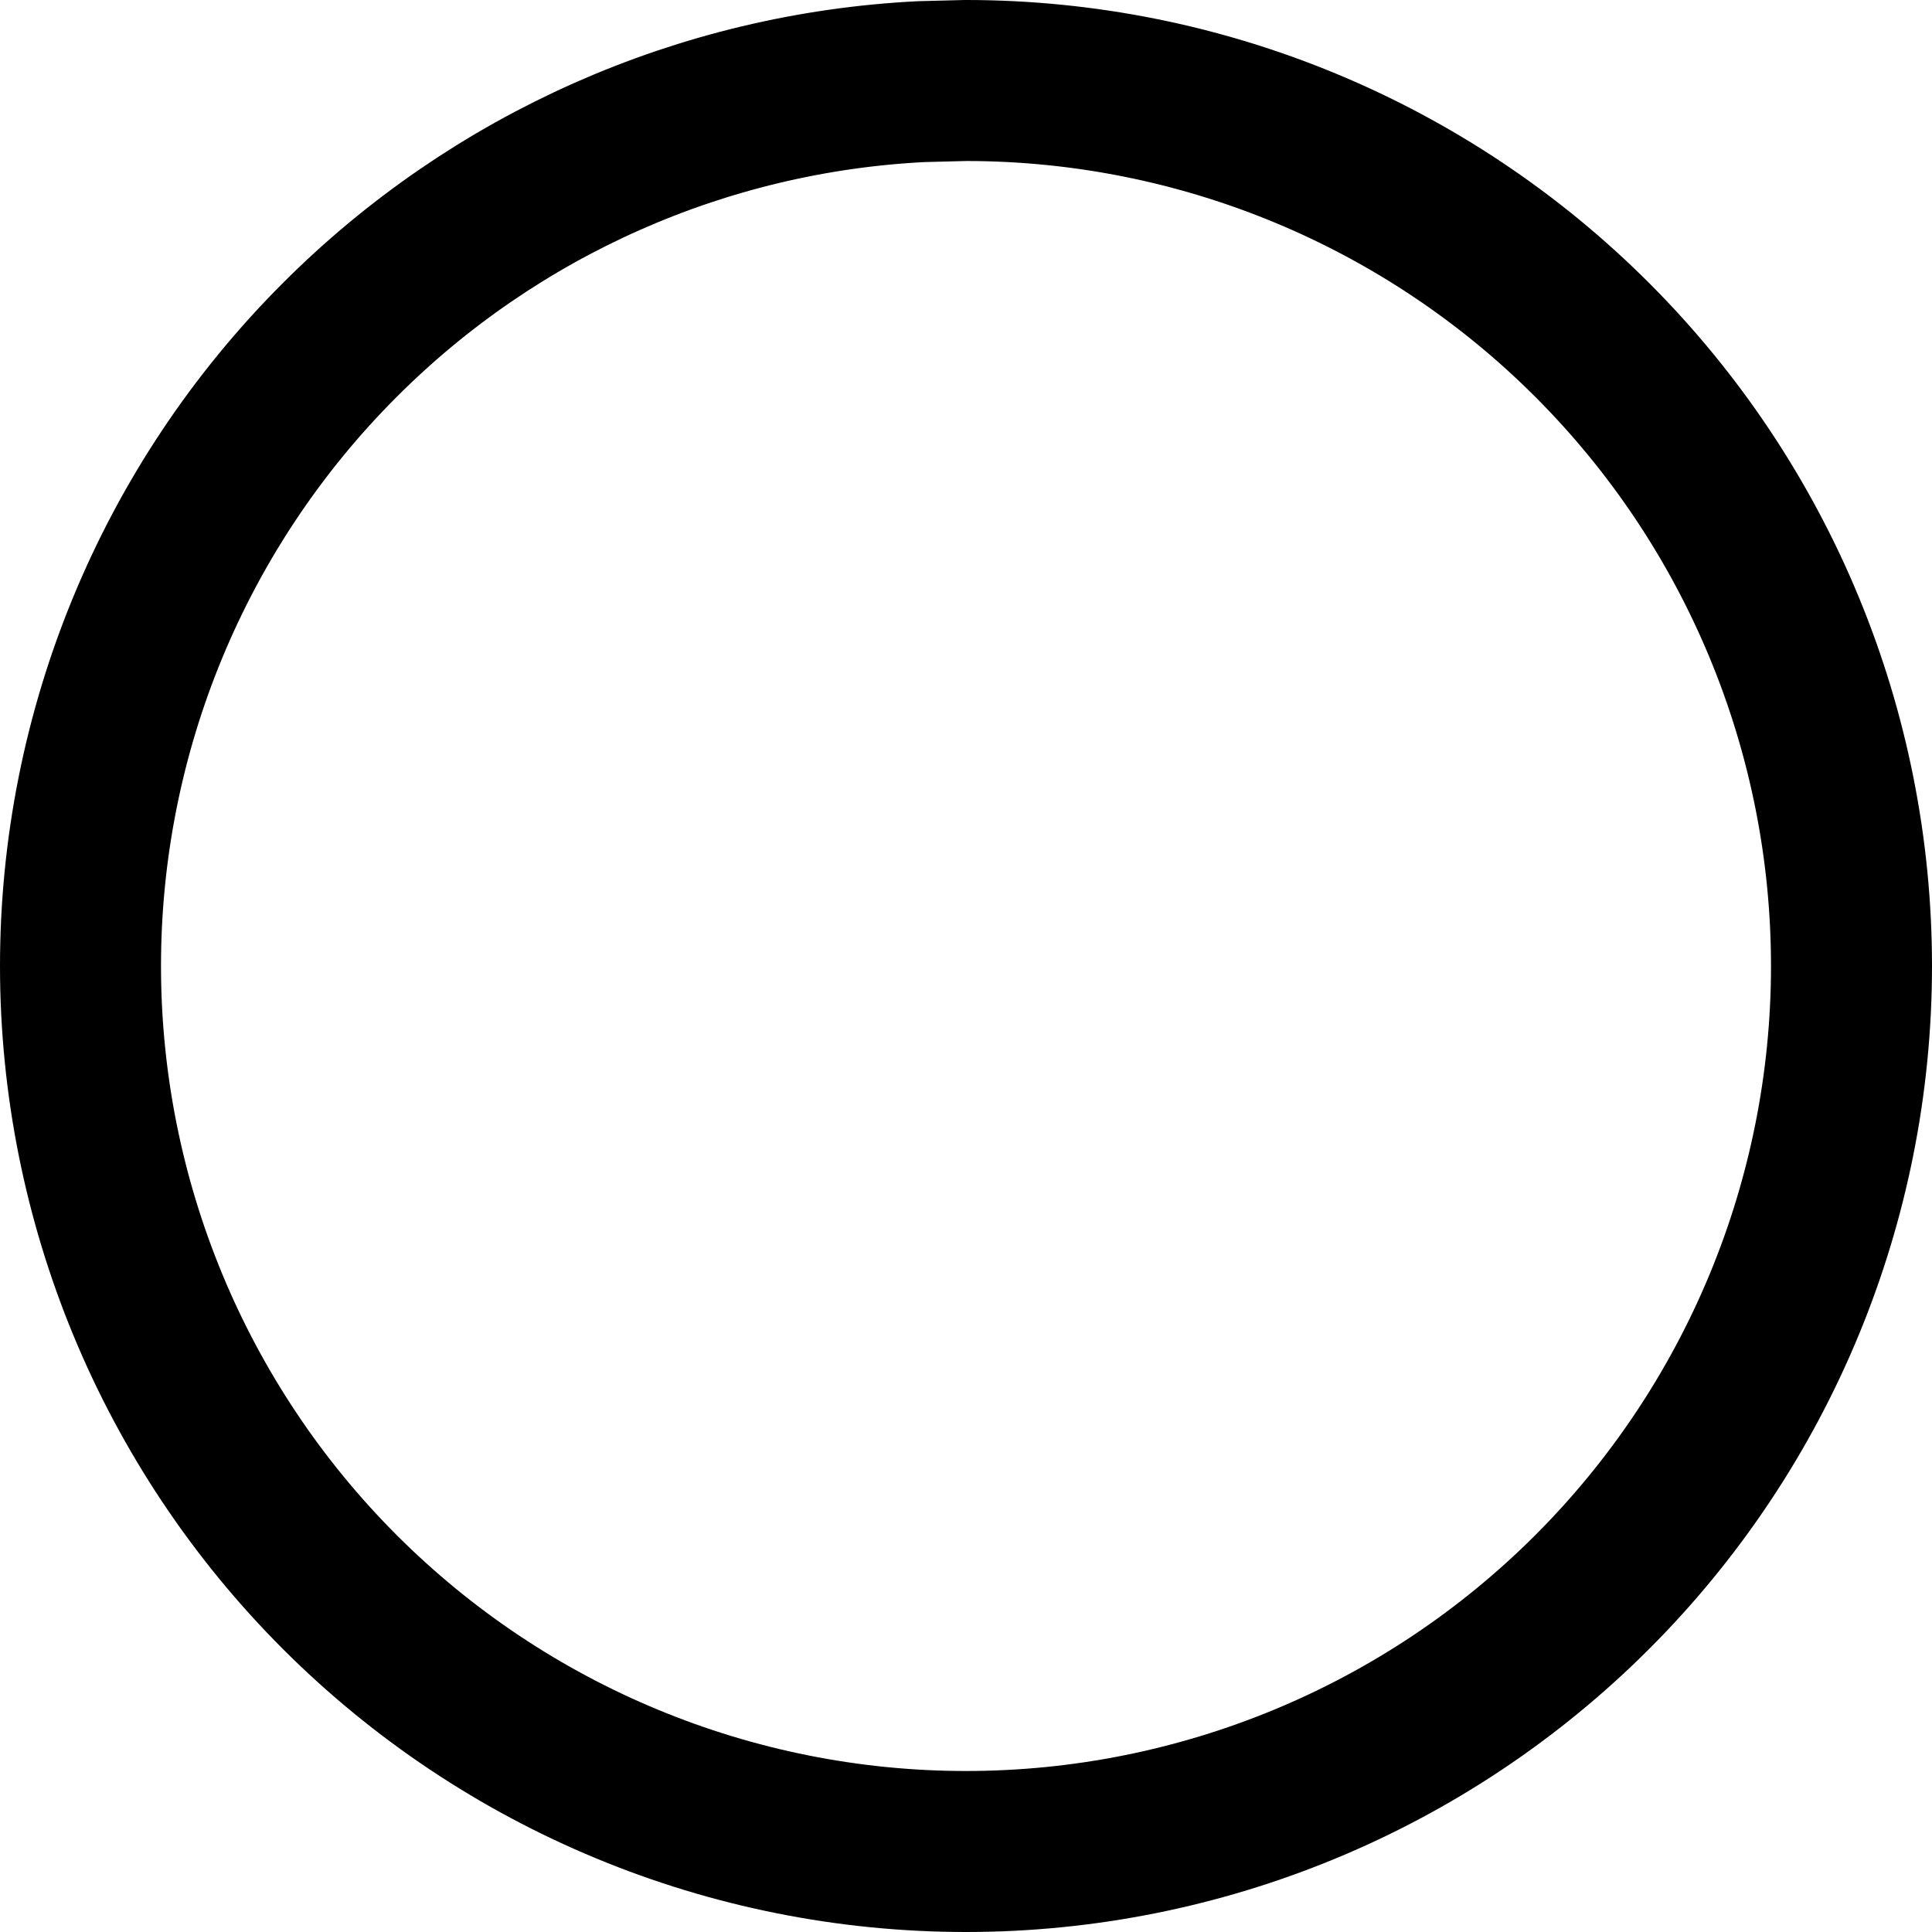
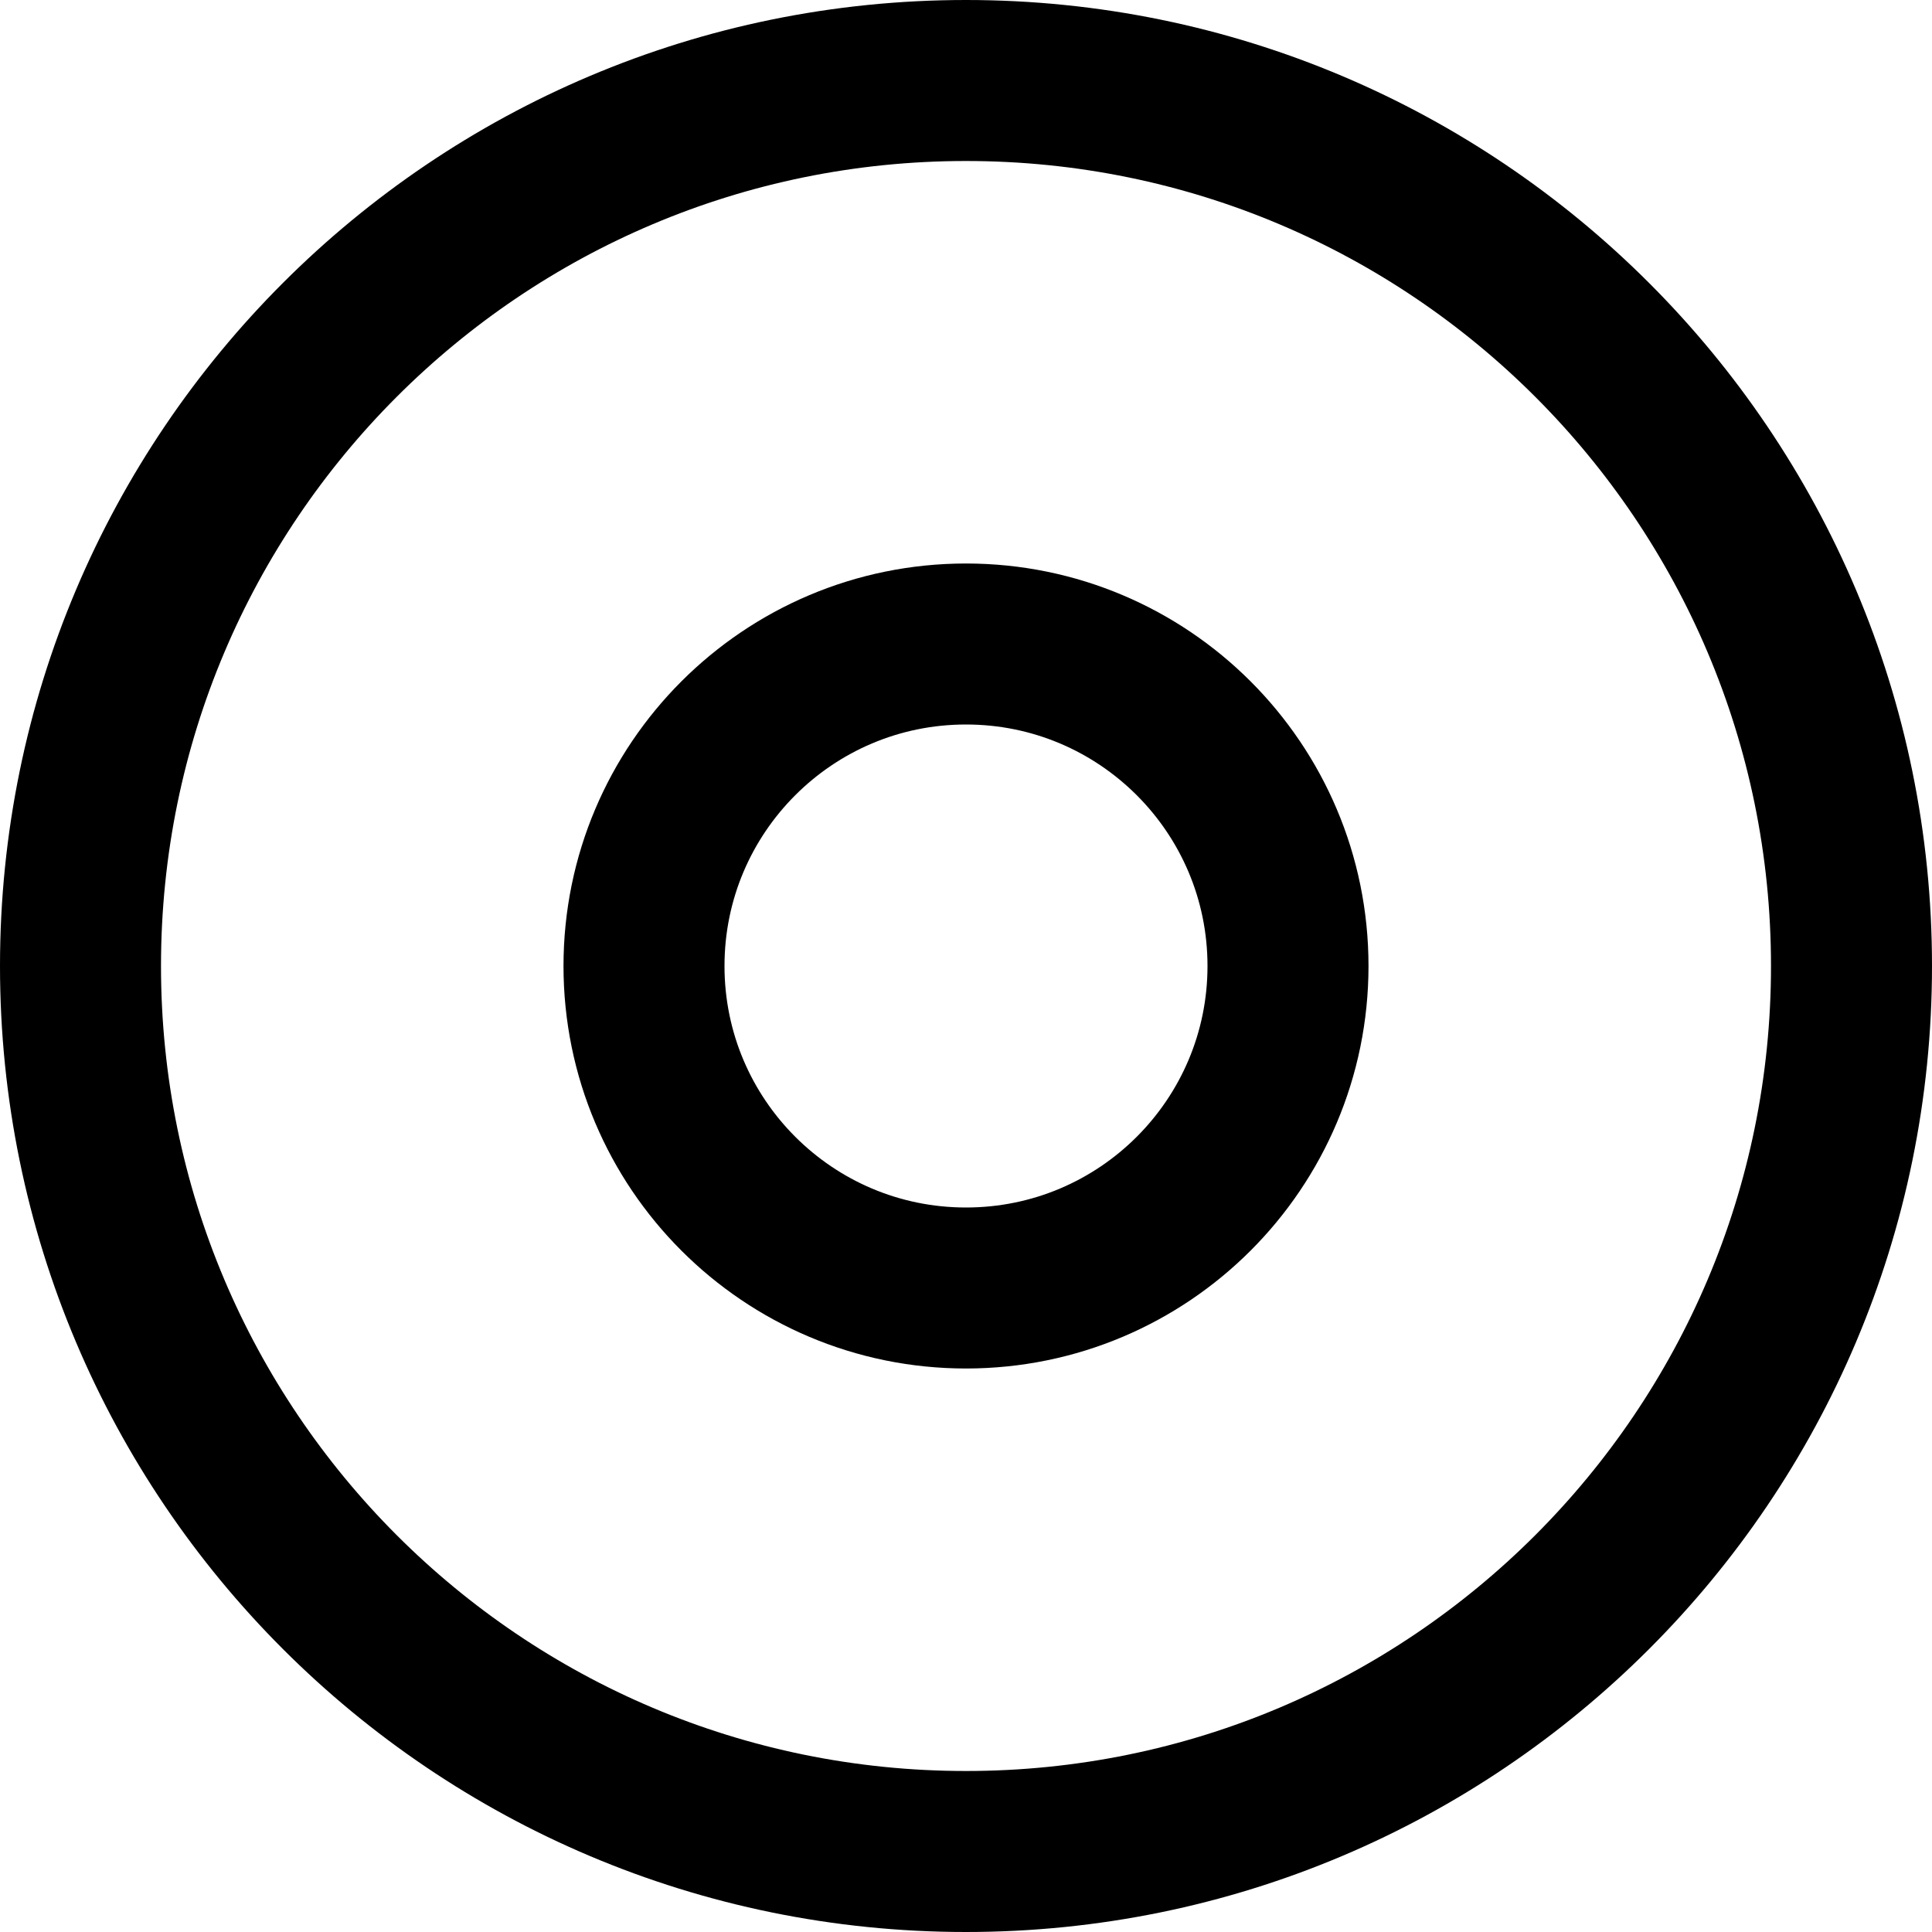
<svg xmlns="http://www.w3.org/2000/svg" width="24" height="24" viewBox="0 0 24 24" fill="none">
-   <path d="M11.992 1H12.008C14.924 1.002 17.721 2.162 19.782 4.226C21.844 6.289 23.001 9.087 23 12.004C22.999 14.92 21.84 17.717 19.777 19.779C17.715 21.841 14.917 23 12 23C9.083 23 6.285 21.841 4.223 19.779C2.16 17.717 1.001 14.92 1 12.004C0.999 9.087 2.156 6.289 4.218 4.226C6.15 2.291 8.729 1.15 11.447 1.014L11.992 1Z" stroke="currentColor" stroke-width="2" stroke-linecap="round" />
+   <circle cx="12" cy="12" r="11" stroke="currentColor" stroke-width="2" />
+   <circle cx="12" cy="12" r="4" stroke="currentColor" stroke-width="2" />
</svg>
